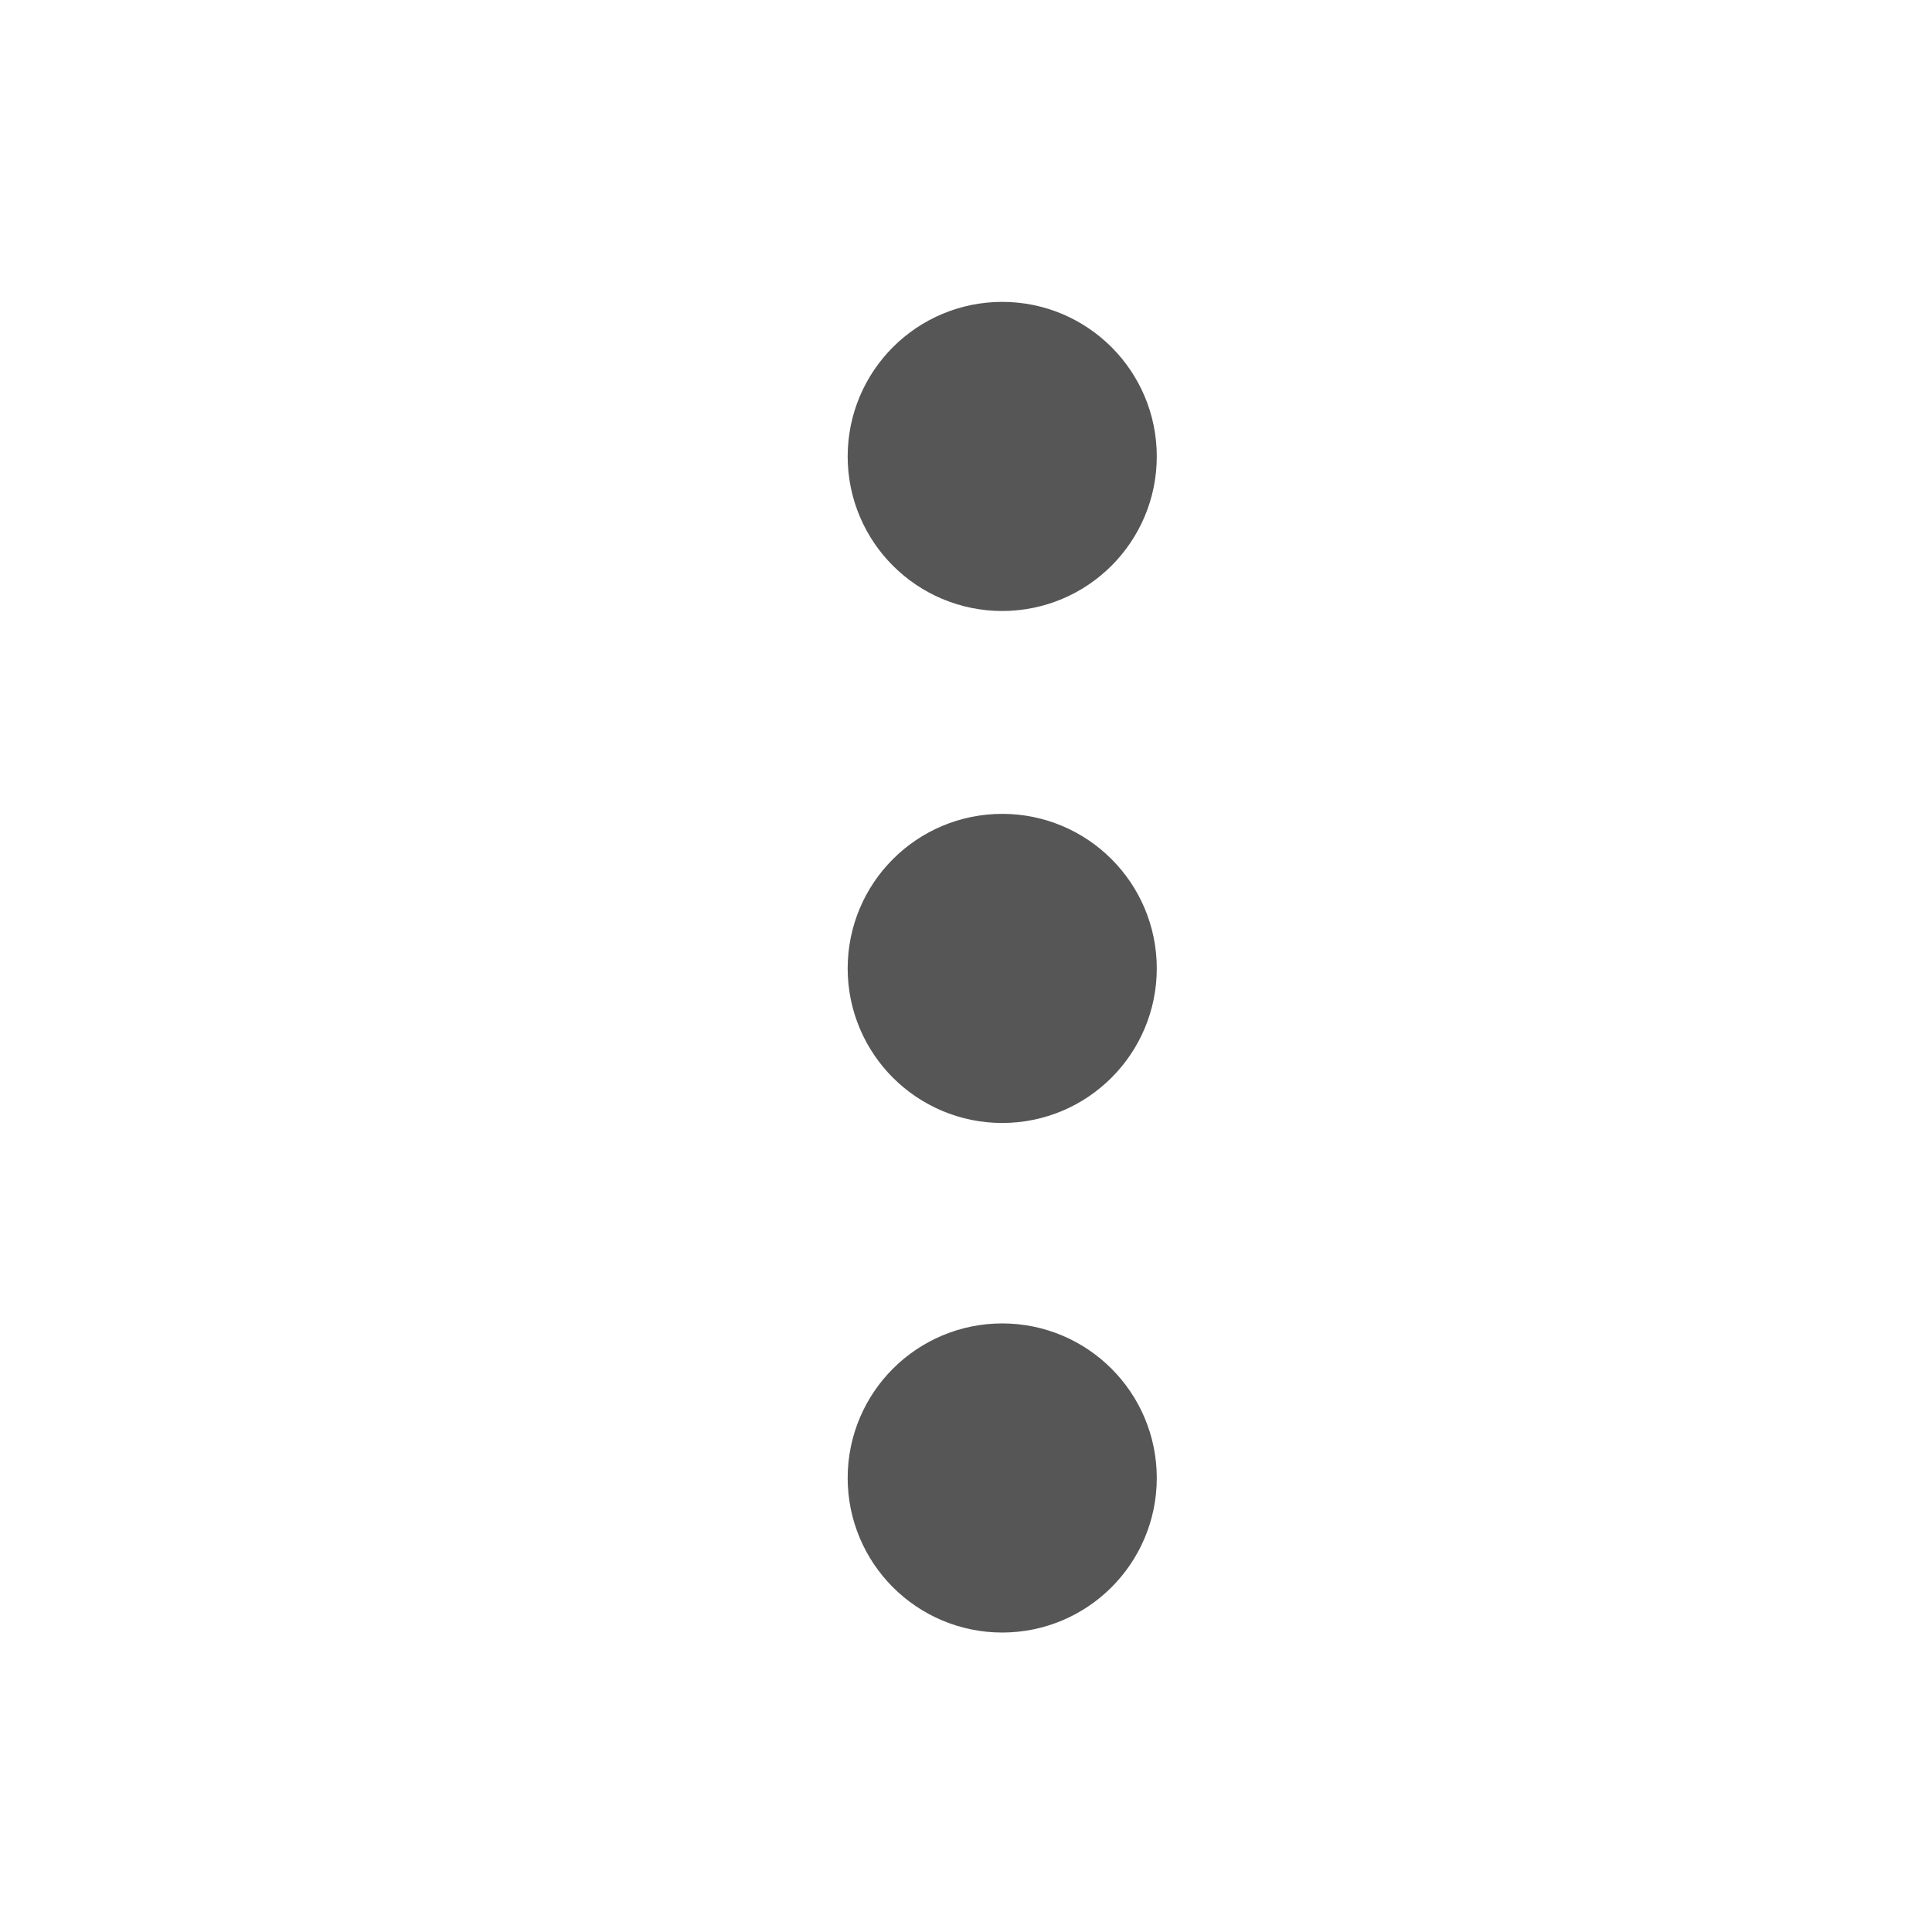
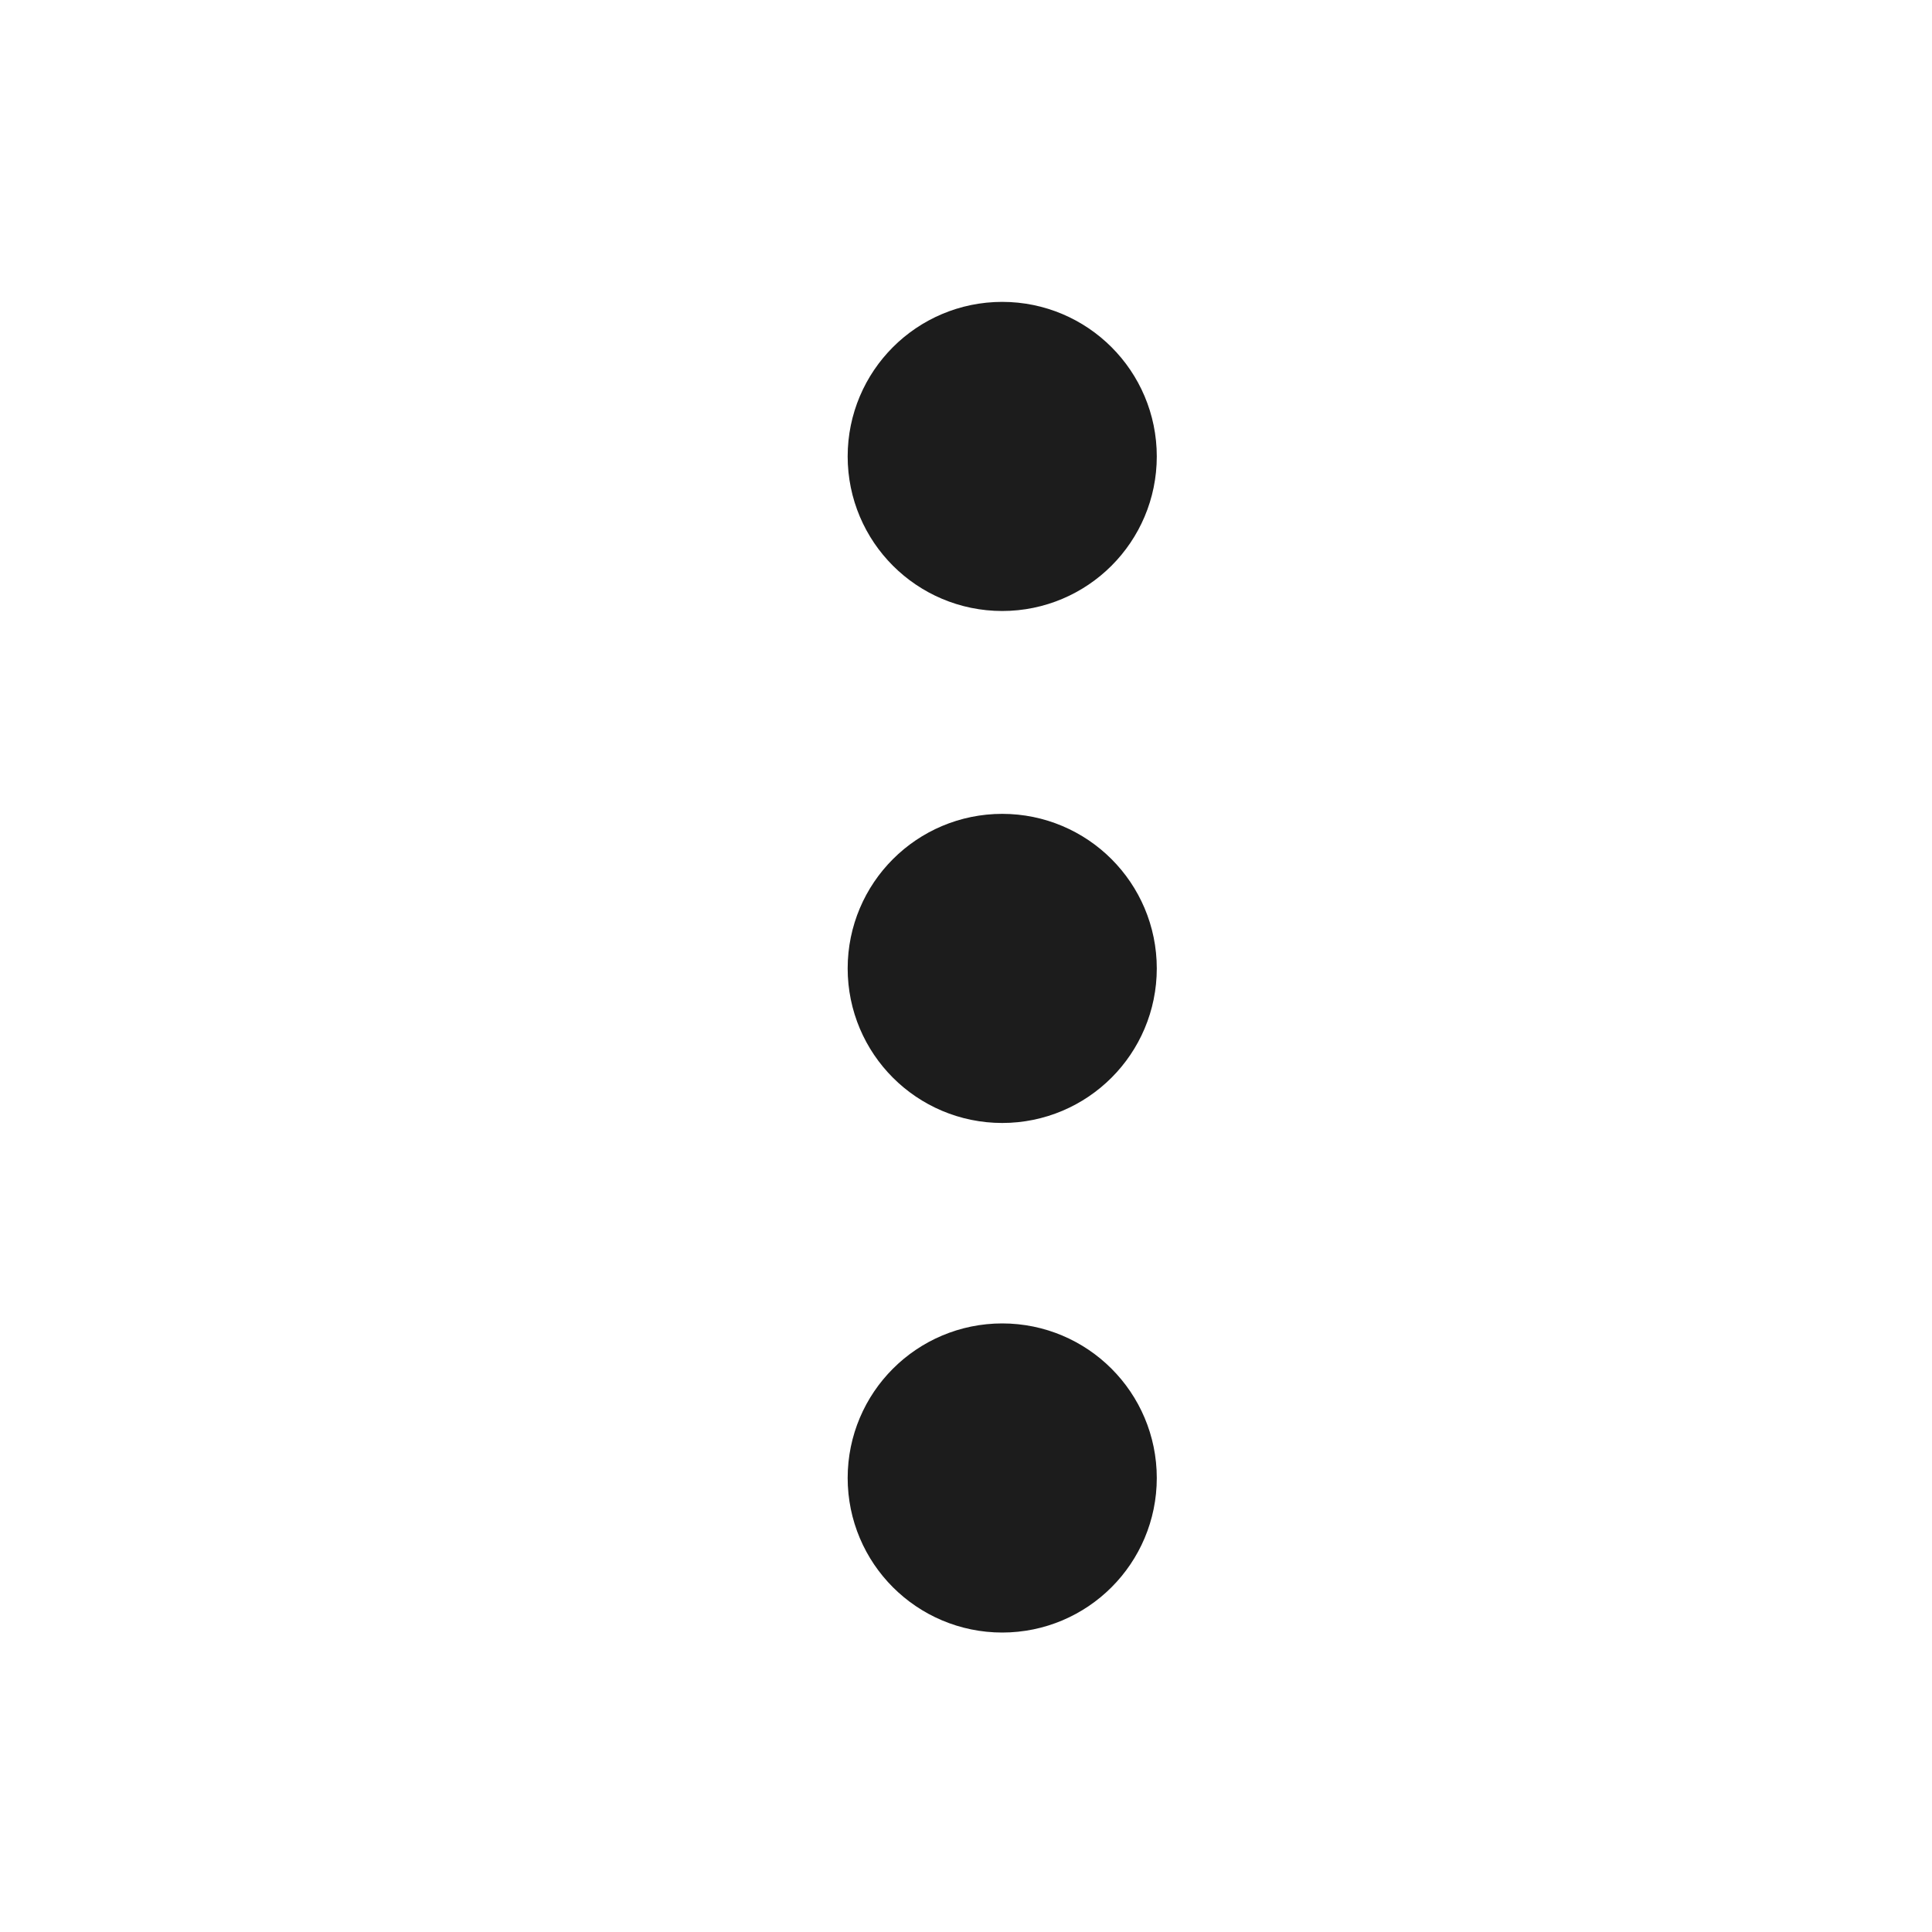
<svg xmlns="http://www.w3.org/2000/svg" viewBox="0 0 80 80">
-   <g style="stroke:#565656;stroke-width:6.4">
+   <g style="stroke:#1c1c1c;stroke-width:6.4">
    <circle cx="41.5" cy="18.9" r="3.2" />
    <circle cx="41.5" cy="40.1" r="3.2" />
    <circle cx="41.5" cy="61.2" r="3.2" />
  </g>
</svg>
